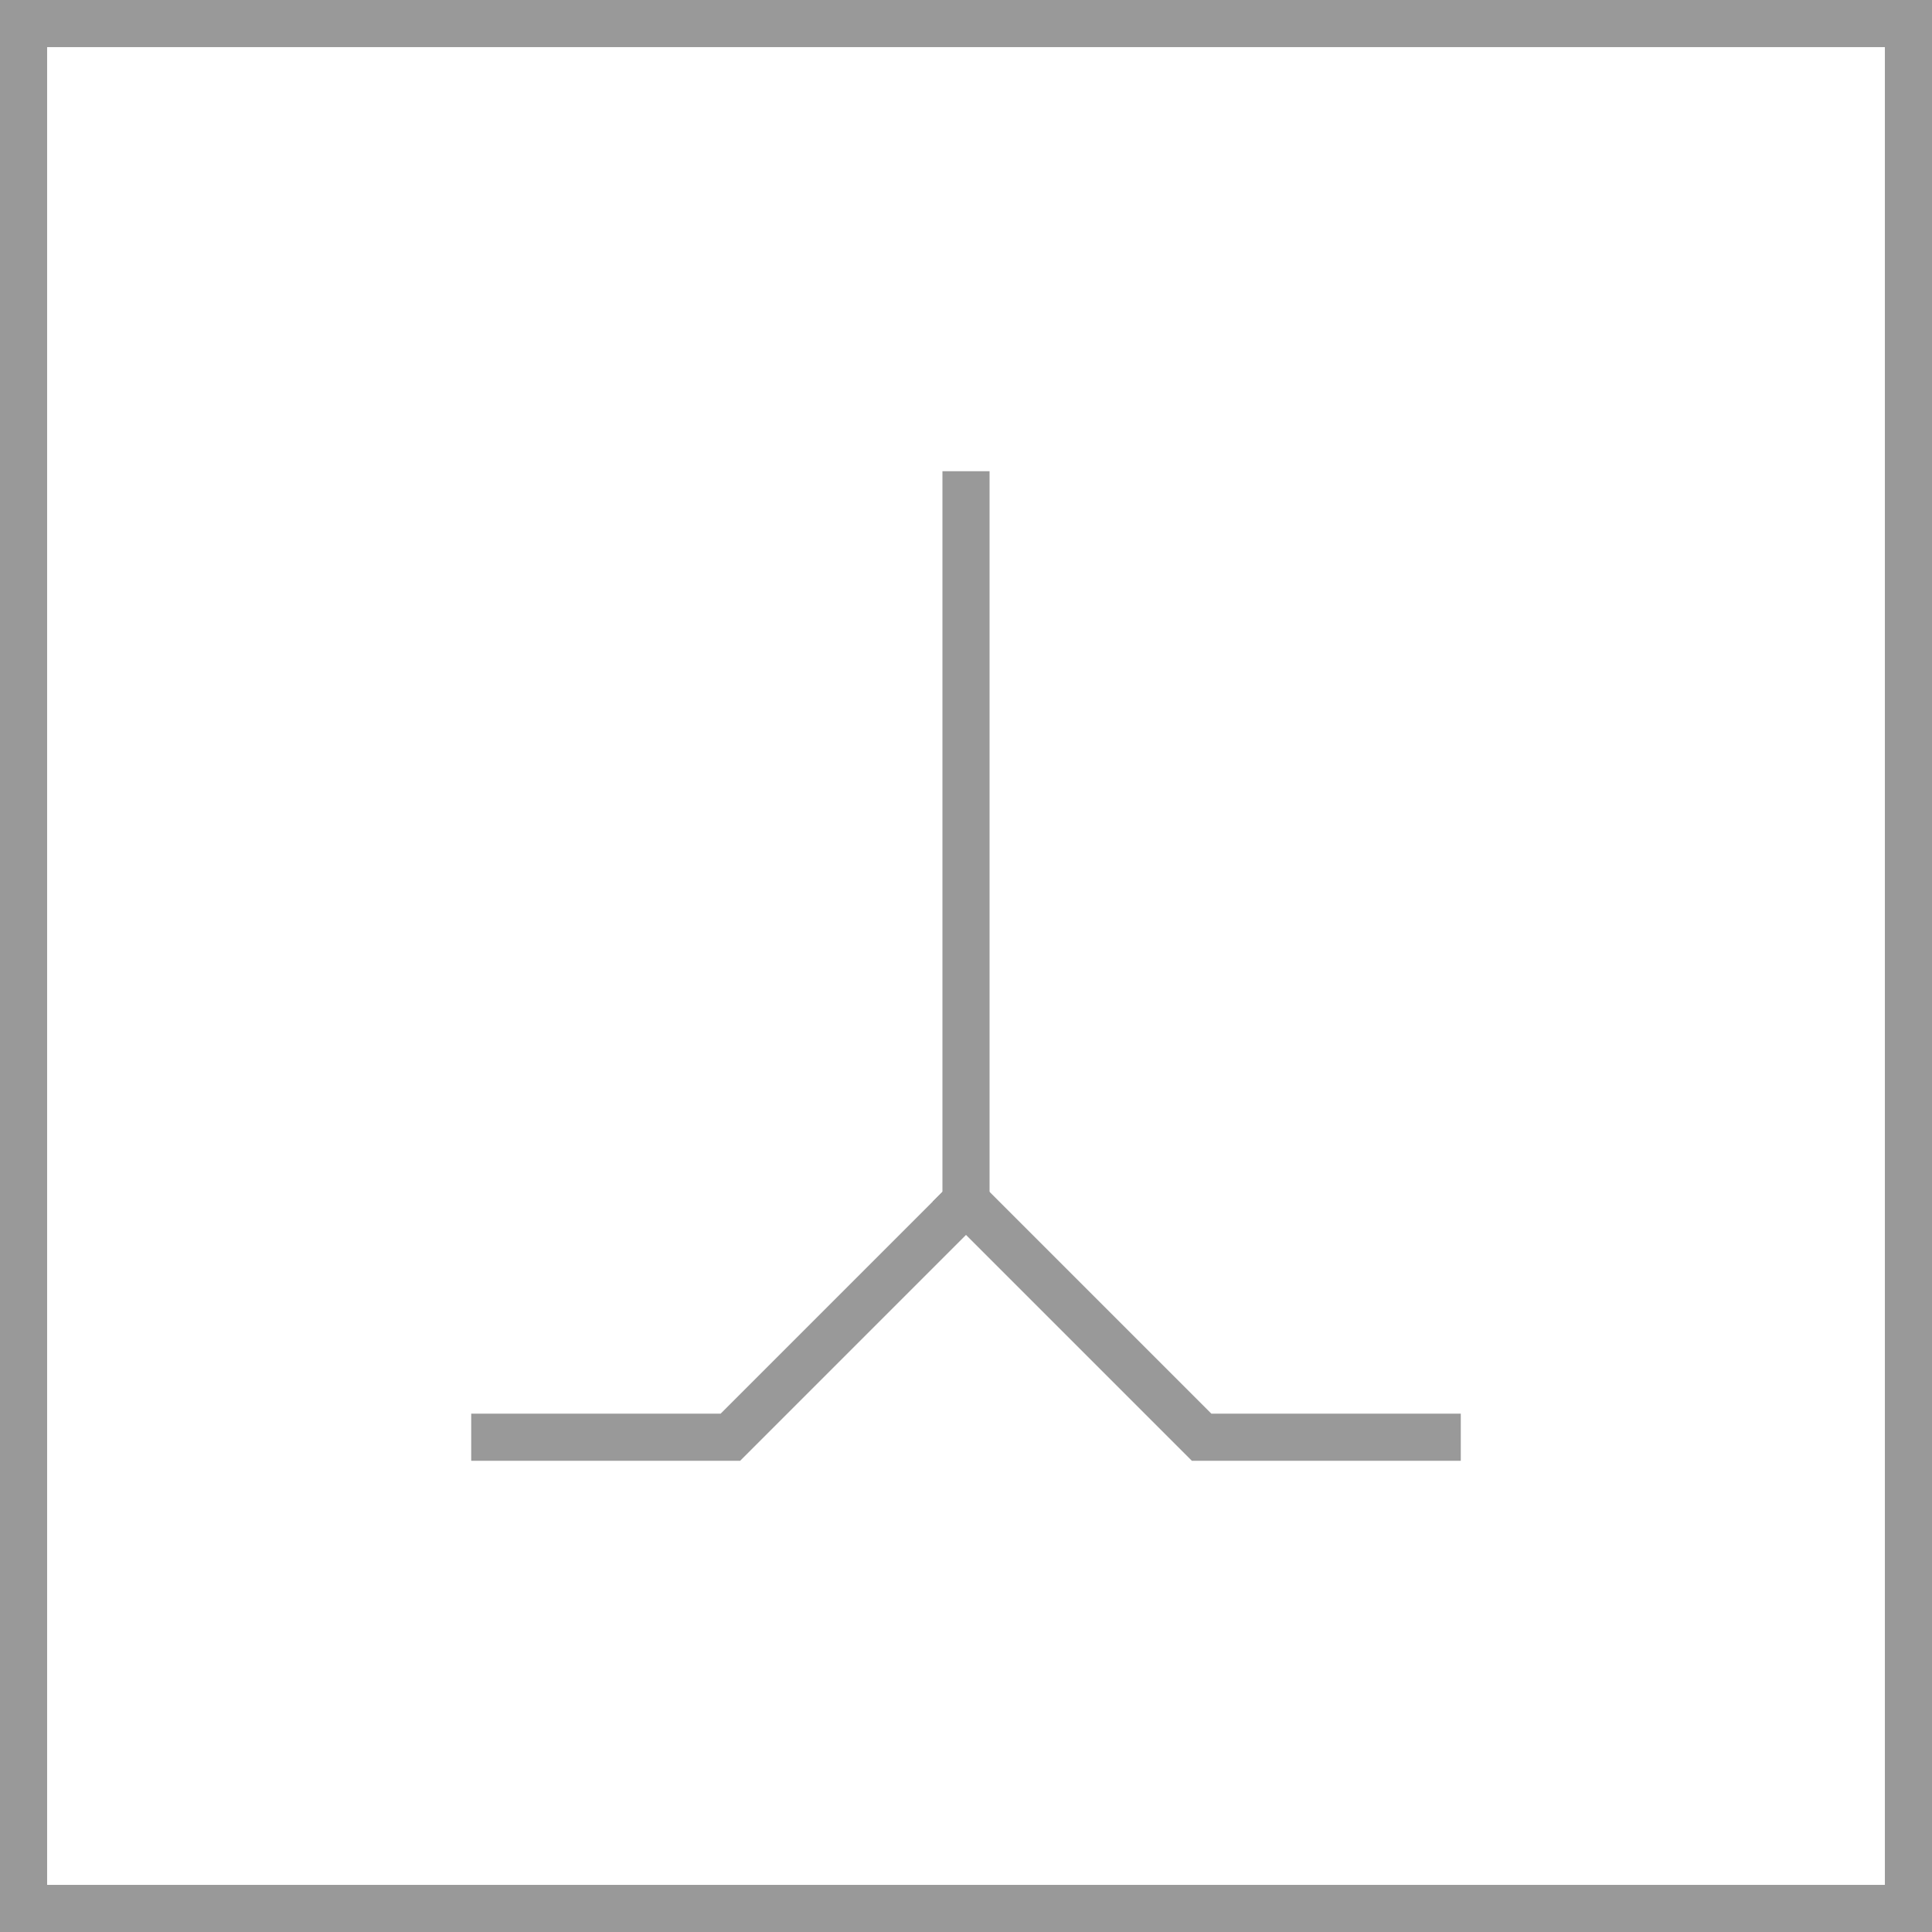
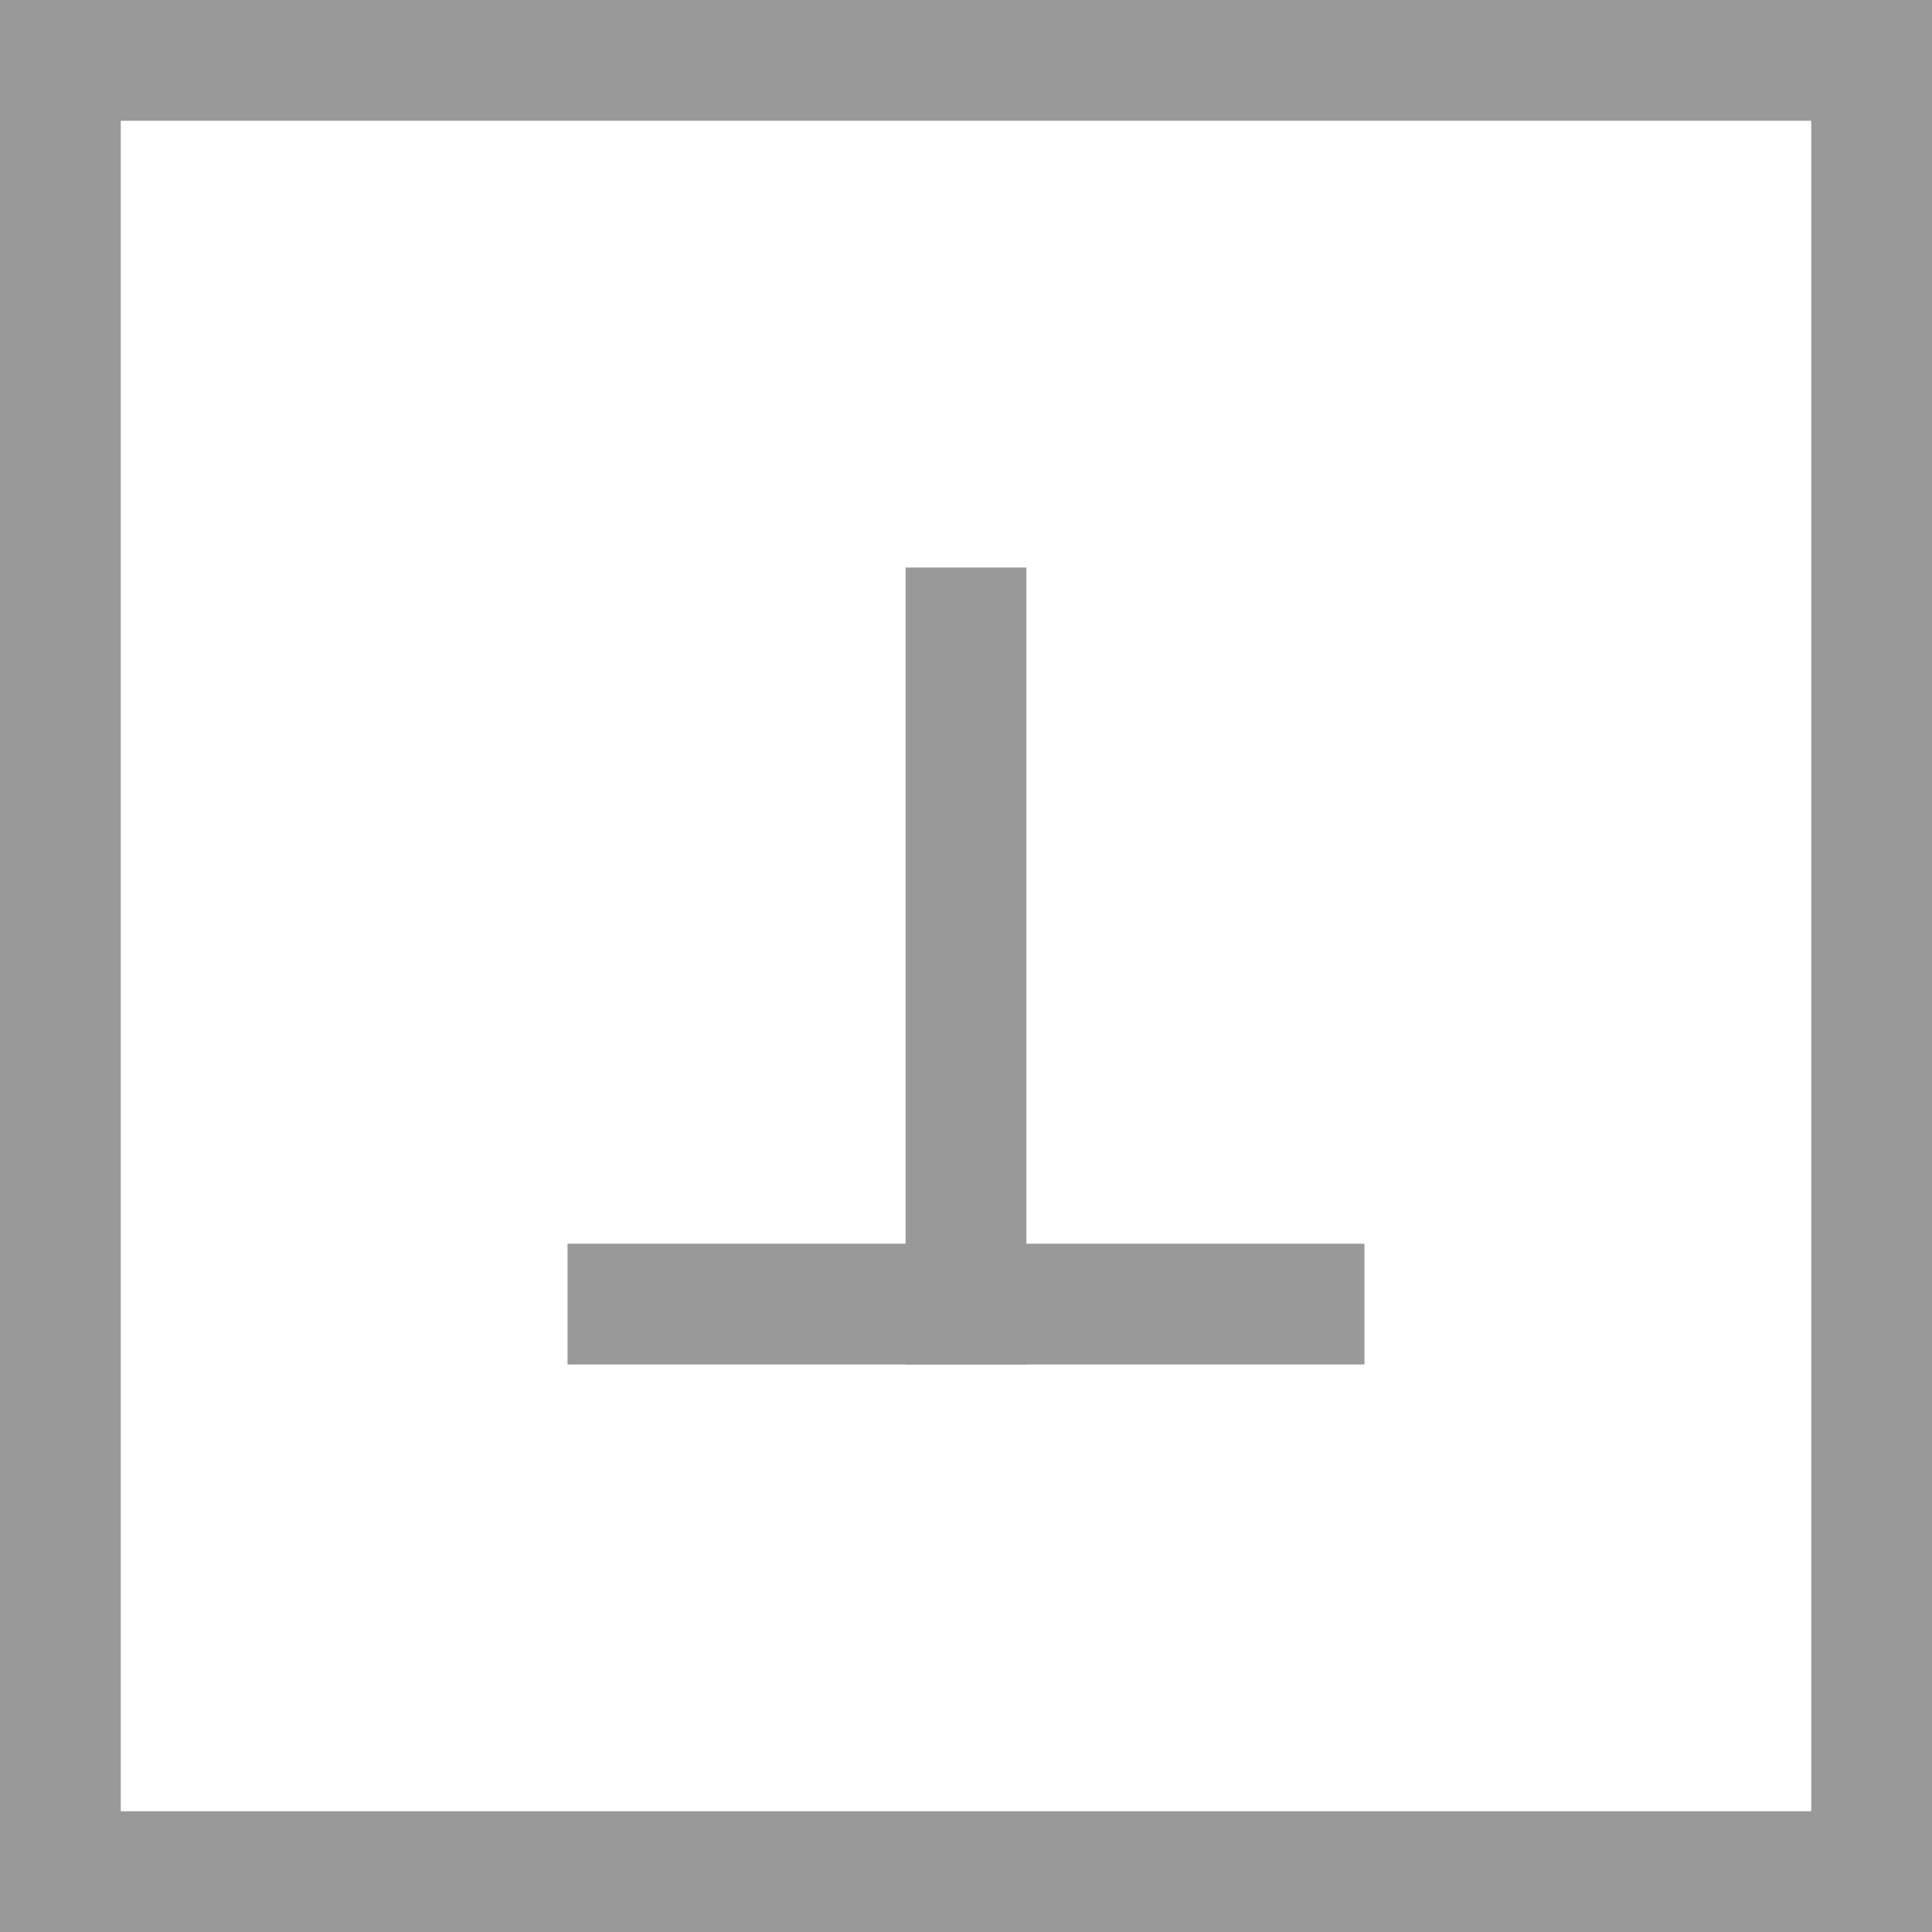
- <svg xmlns="http://www.w3.org/2000/svg" version="1.1" id="Layer_1" x="0px" y="0px" viewBox="0 0 82 82" style="enable-background:new 0 0 82 82;" xml:space="preserve">
+ <svg xmlns="http://www.w3.org/2000/svg" version="1.1" id="Layer_1" x="0px" y="0px" viewBox="0 0 32 32" style="enable-background:new 0 0 32 32;" xml:space="preserve">
  <style type="text/css">
	.st0{fill:none;stroke:#999999;stroke-width:2;stroke-linecap:square;stroke-miterlimit:10;}
</style>
  <g>
    <g>
-       <polyline class="st0" points="21,61 31,61 41,51 41,21   " />
-       <polyline class="st0" points="61,61 51,61 41,51   " />
+       <line class="st0" x1="16" y1="21.6" x2="16" y2="10.4" />
    </g>
-     <rect x="1" y="1" class="st0" width="80" height="80" />
+     <rect x="1" y="1" class="st0" width="30" height="30" />
+     <line class="st0" x1="10.4" y1="21.6" x2="21.6" y2="21.6" />
  </g>
</svg>
